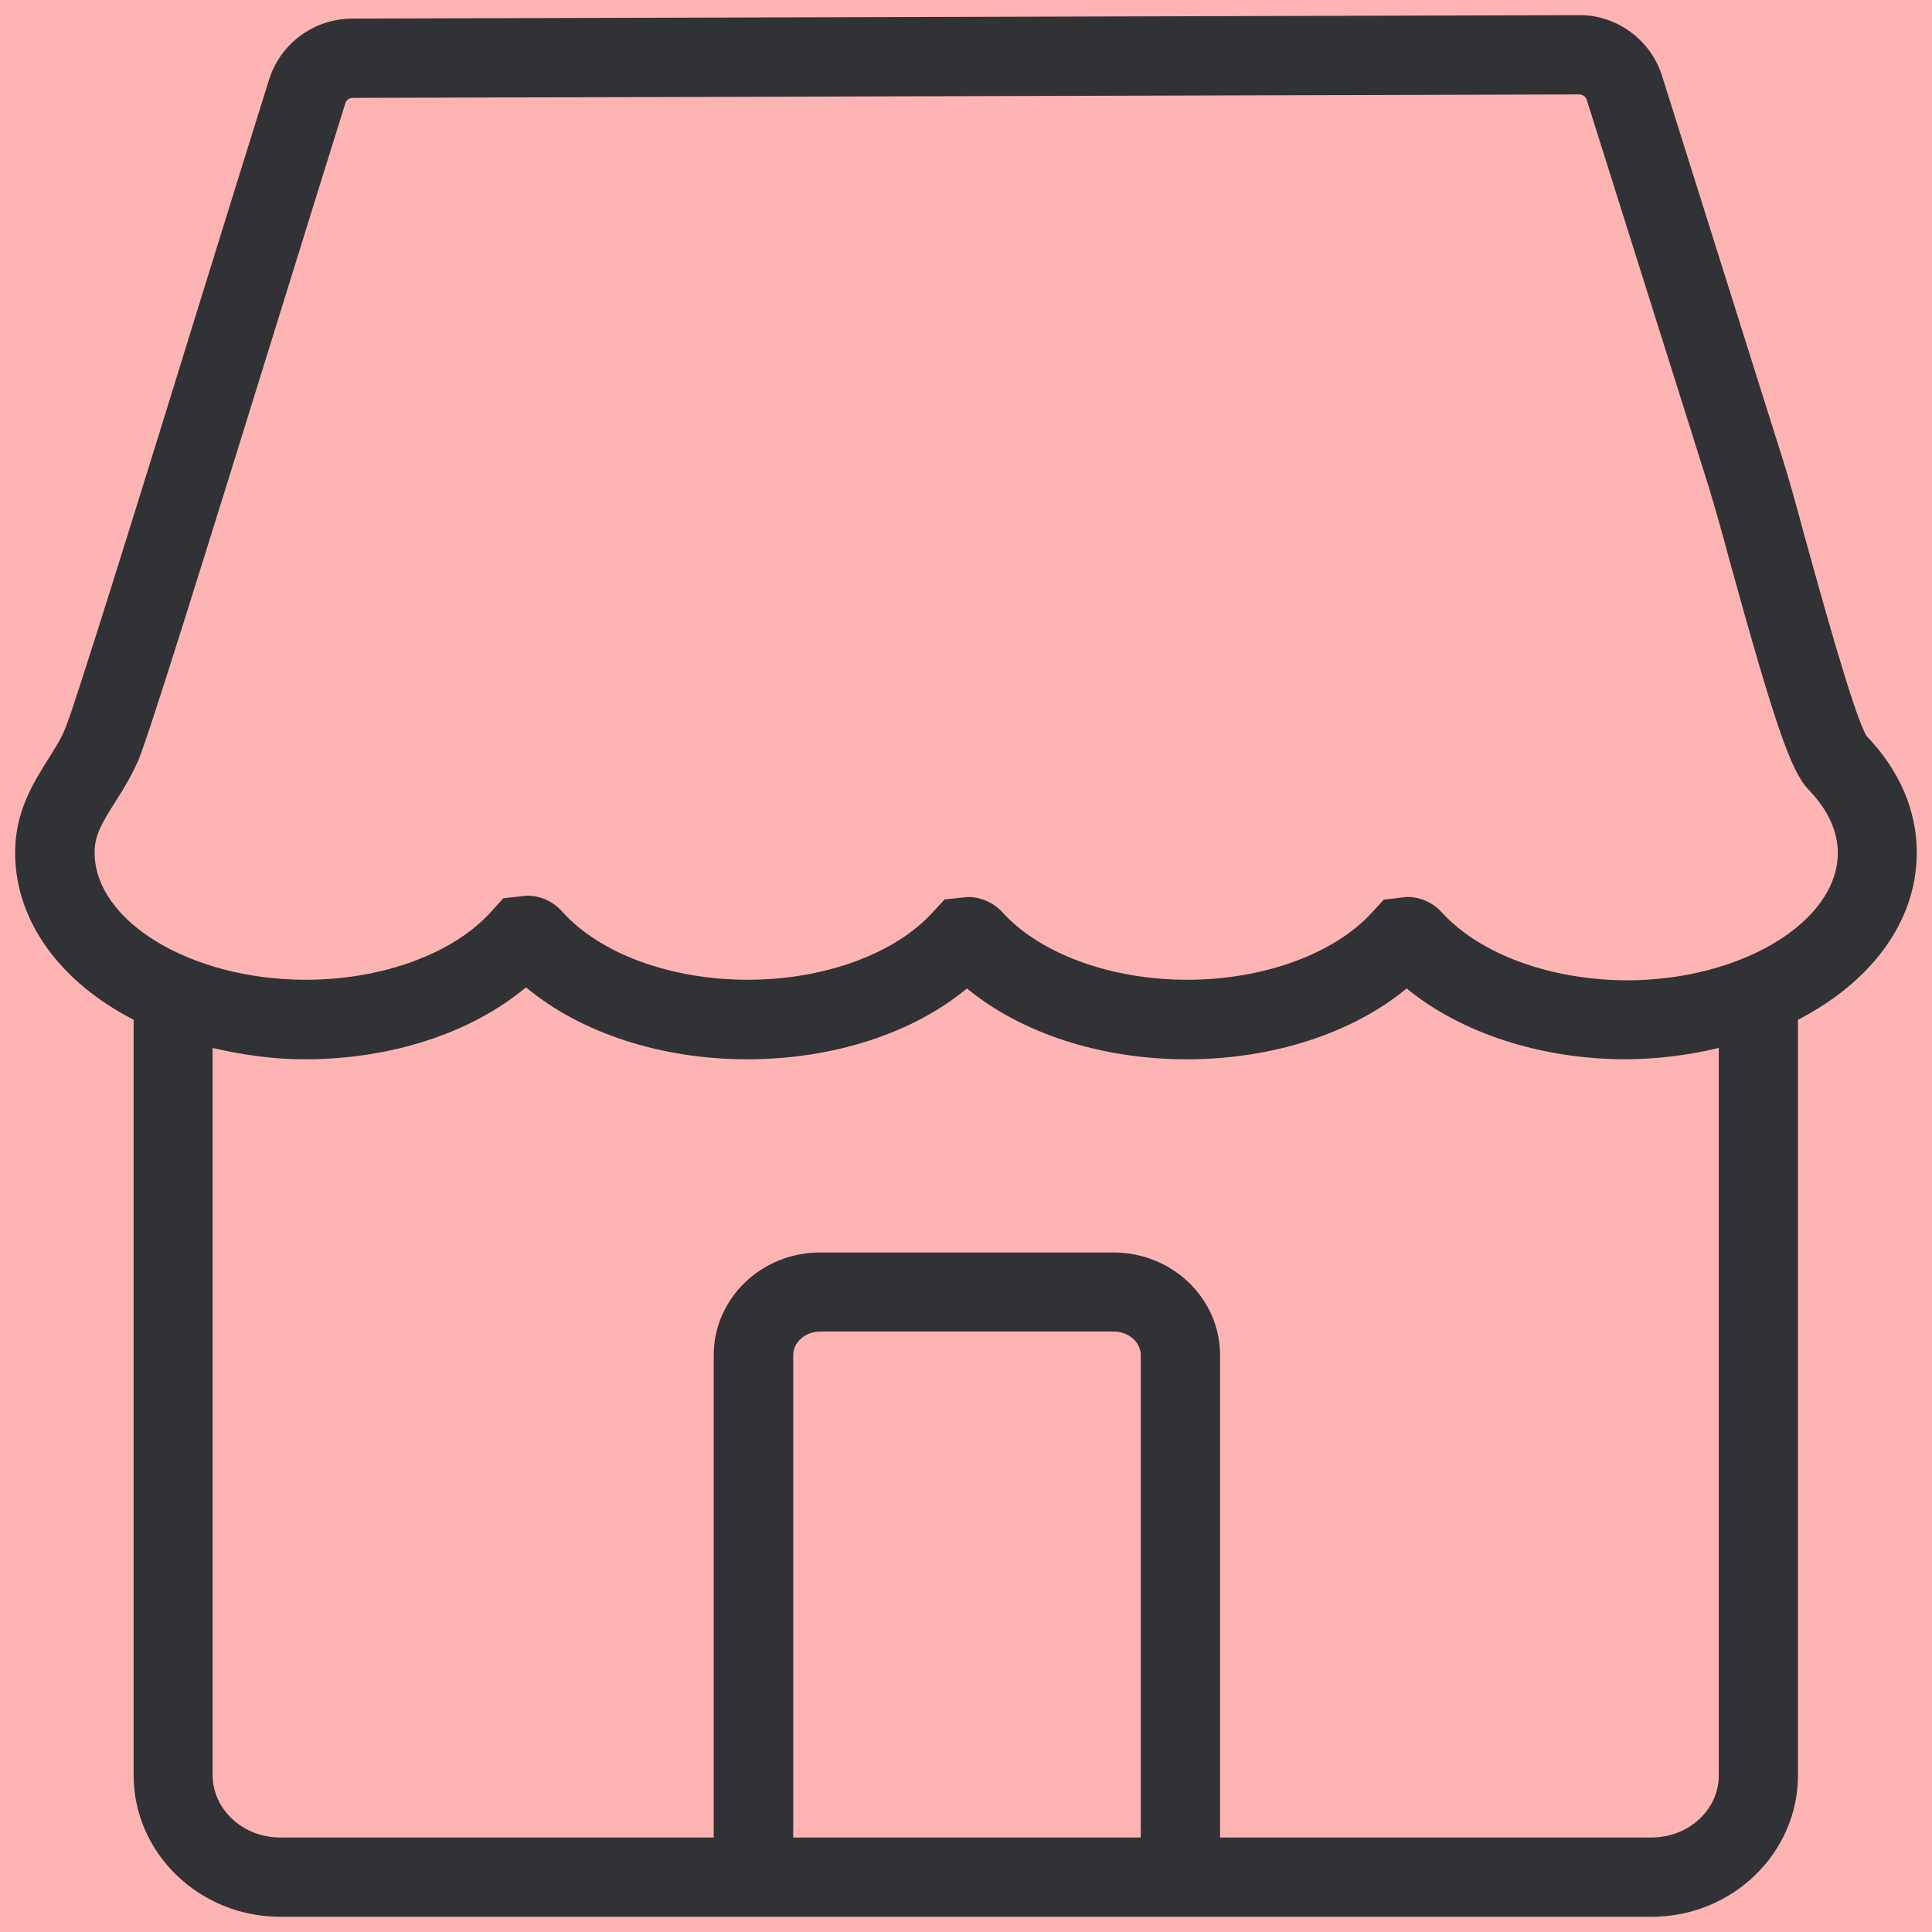
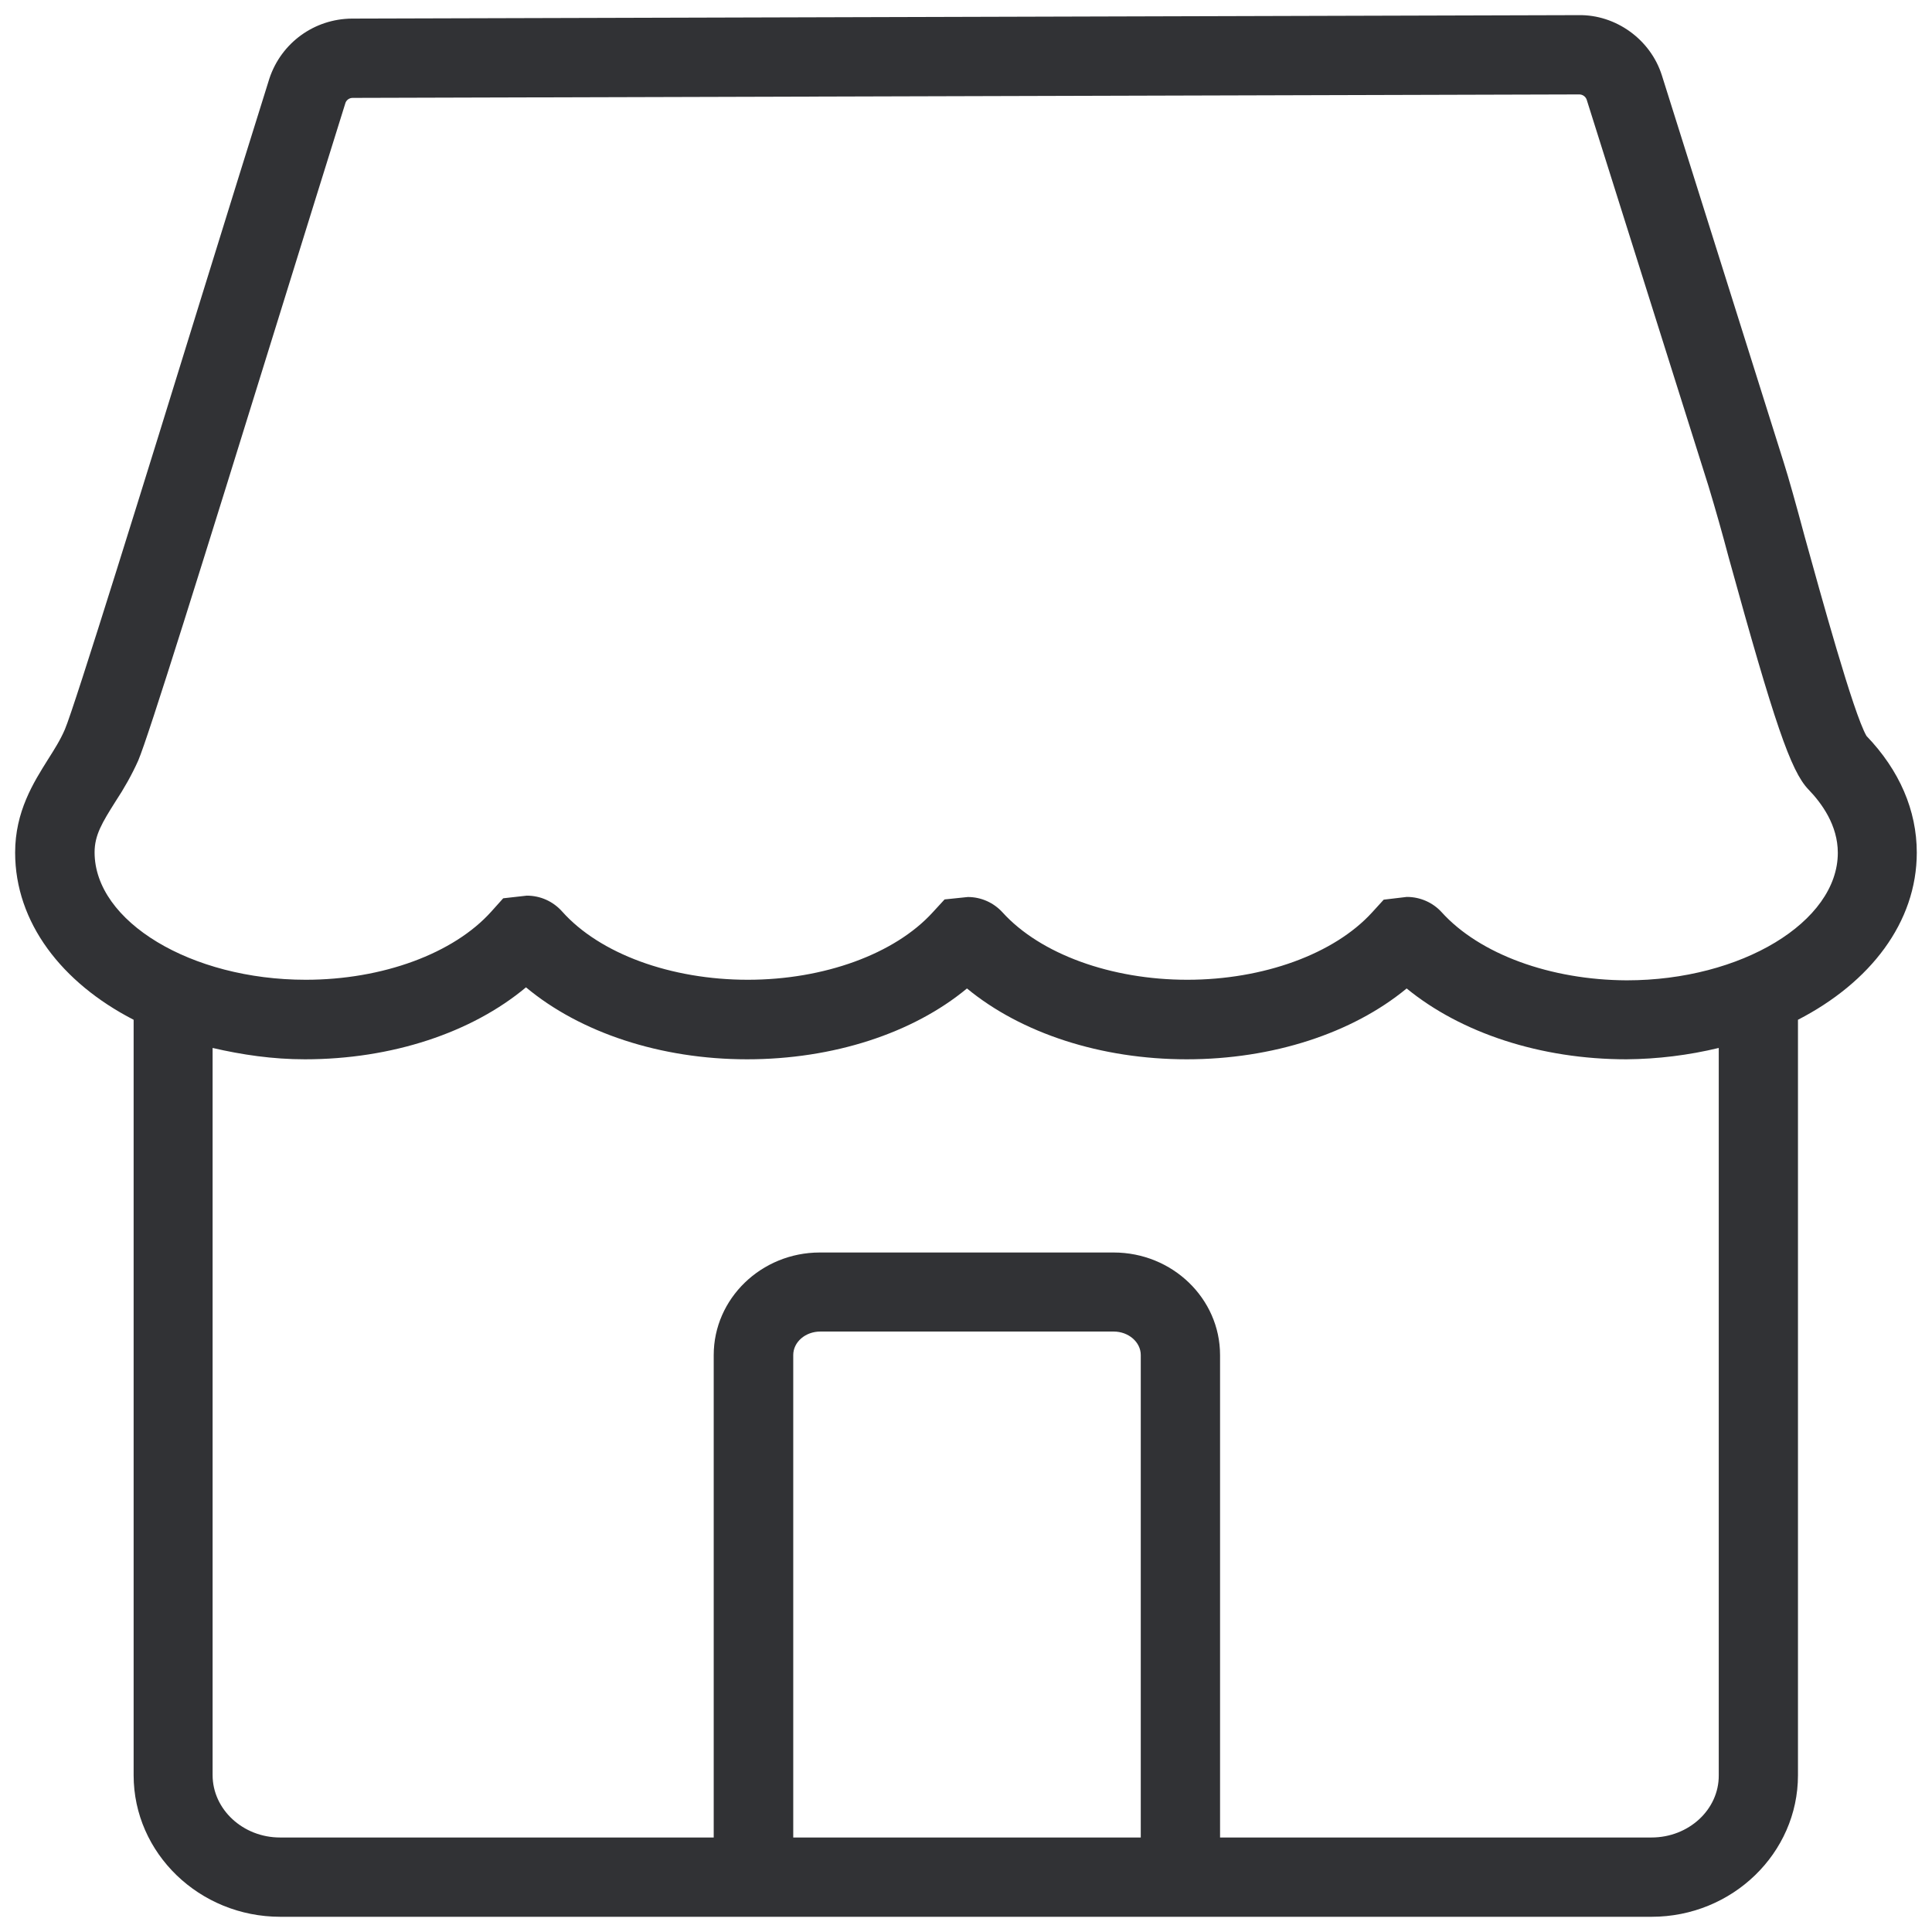
- <svg xmlns="http://www.w3.org/2000/svg" width="24" height="24" viewBox="0 0 24 24" style="background:#ffb4b4">
-   <g fill="none" fill-rule="evenodd">
-     <path fill="#FFB4B4" d="M0 0h24v24H0z" />
-     <path d="M20.208 12.178c1.422 0 2.622-.726 2.622-1.584 0-.342-.199-.615-.364-.786l-.003-.003c-.218-.23-.42-.82-.988-2.878a26.277 26.277 0 00-.252-.89l-1.513-4.8a.098.098 0 00-.09-.064l-15.238.043a.095.095 0 00-.09.06c-.205.653-.511 1.641-.84 2.7-.935 3.015-1.607 5.173-1.735 5.472-.08.178-.175.346-.282.508-.165.262-.26.417-.26.632 0 .86 1.2 1.583 2.623 1.583.954 0 1.838-.326 2.305-.847l.148-.165.293-.033c.168 0 .326.07.44.198.467.524 1.351.847 2.306.847.945 0 1.825-.32 2.296-.837l.148-.161.289-.03c.165 0 .32.07.43.19.47.519 1.351.838 2.296.838.944 0 1.825-.32 2.296-.837l.144-.158.286-.034h.003c.162 0 .32.068.43.189.474.524 1.355.843 2.3.847zm1.143 9.875v-9.035a5.07 5.07 0 01-1.147.141c-1.065 0-2.053-.326-2.73-.88-.675.557-1.666.88-2.732.88-1.065 0-2.054-.323-2.73-.88-.672.557-1.663.88-2.732.88-1.072 0-2.07-.33-2.746-.894-.676.565-1.67.894-2.746.894-.404 0-.784-.057-1.147-.141v9.032c0 .427.377.776.837.776h5.388v-5.993c0-.702.592-1.274 1.318-1.274h3.65c.73 0 1.322.572 1.322 1.274v5.993h5.36c.461 0 .838-.346.835-.773zm-7.18.773v-5.993c0-.161-.152-.292-.336-.292H10.19c-.185 0-.336.13-.336.292v5.993h4.316zm9.64-12.235c0 .867-.578 1.614-1.476 2.077v9.385c0 .968-.816 1.758-1.818 1.758H3.482c-1.005 0-1.822-.79-1.822-1.758v-9.385c-.894-.46-1.472-1.21-1.472-2.077 0-.51.228-.87.41-1.16.074-.117.15-.235.208-.37.118-.272 1.032-3.22 1.697-5.374.33-1.066.636-2.05.844-2.713.148-.443.558-.74 1.025-.743l15.24-.043c.458-.007.891.299 1.033.75l1.512 4.803c.06.188.155.527.262.927.199.716.605 2.195.767 2.474.41.427.625.925.625 1.45z" fill="#313235" fill-rule="nonzero" />
-   </g>
+ <svg xmlns="http://www.w3.org/2000/svg" width="24" height="24" viewBox="0 0 24 24">
+   <path d="M20.208 12.178c1.422 0 2.622-.726 2.622-1.584 0-.342-.199-.615-.364-.786l-.003-.003c-.218-.23-.42-.82-.988-2.878a26.277 26.277 0 00-.252-.89l-1.513-4.8a.098.098 0 00-.09-.064l-15.238.043a.095.095 0 00-.09.06c-.205.653-.511 1.641-.84 2.7-.935 3.015-1.607 5.173-1.735 5.472-.08.178-.175.346-.282.508-.165.262-.26.417-.26.632 0 .86 1.2 1.583 2.623 1.583.954 0 1.838-.326 2.305-.847l.148-.165.293-.033c.168 0 .326.07.44.198.467.524 1.351.847 2.306.847.945 0 1.825-.32 2.296-.837l.148-.161.289-.03c.165 0 .32.07.43.19.47.519 1.351.838 2.296.838.944 0 1.825-.32 2.296-.837l.144-.158.286-.034h.003c.162 0 .32.068.43.189.474.524 1.355.843 2.3.847zm1.143 9.875v-9.035a5.07 5.07 0 01-1.147.141c-1.065 0-2.053-.326-2.73-.88-.675.557-1.666.88-2.732.88-1.065 0-2.054-.323-2.73-.88-.672.557-1.663.88-2.732.88-1.072 0-2.07-.33-2.746-.894-.676.565-1.67.894-2.746.894-.404 0-.784-.057-1.147-.141v9.032c0 .427.377.776.837.776h5.388v-5.993c0-.702.592-1.274 1.318-1.274h3.65c.73 0 1.322.572 1.322 1.274v5.993h5.36c.461 0 .838-.346.835-.773zm-7.18.773v-5.993c0-.161-.152-.292-.336-.292H10.19c-.185 0-.336.13-.336.292v5.993h4.316zm9.64-12.235c0 .867-.578 1.614-1.476 2.077v9.385c0 .968-.816 1.758-1.818 1.758H3.482c-1.005 0-1.822-.79-1.822-1.758v-9.385c-.894-.46-1.472-1.21-1.472-2.077 0-.51.228-.87.41-1.16.074-.117.15-.235.208-.37.118-.272 1.032-3.22 1.697-5.374.33-1.066.636-2.05.844-2.713.148-.443.558-.74 1.025-.743l15.24-.043c.458-.007.891.299 1.033.75l1.512 4.803c.06.188.155.527.262.927.199.716.605 2.195.767 2.474.41.427.625.925.625 1.45z" fill="#313235" fill-rule="nonzero" />
</svg>
